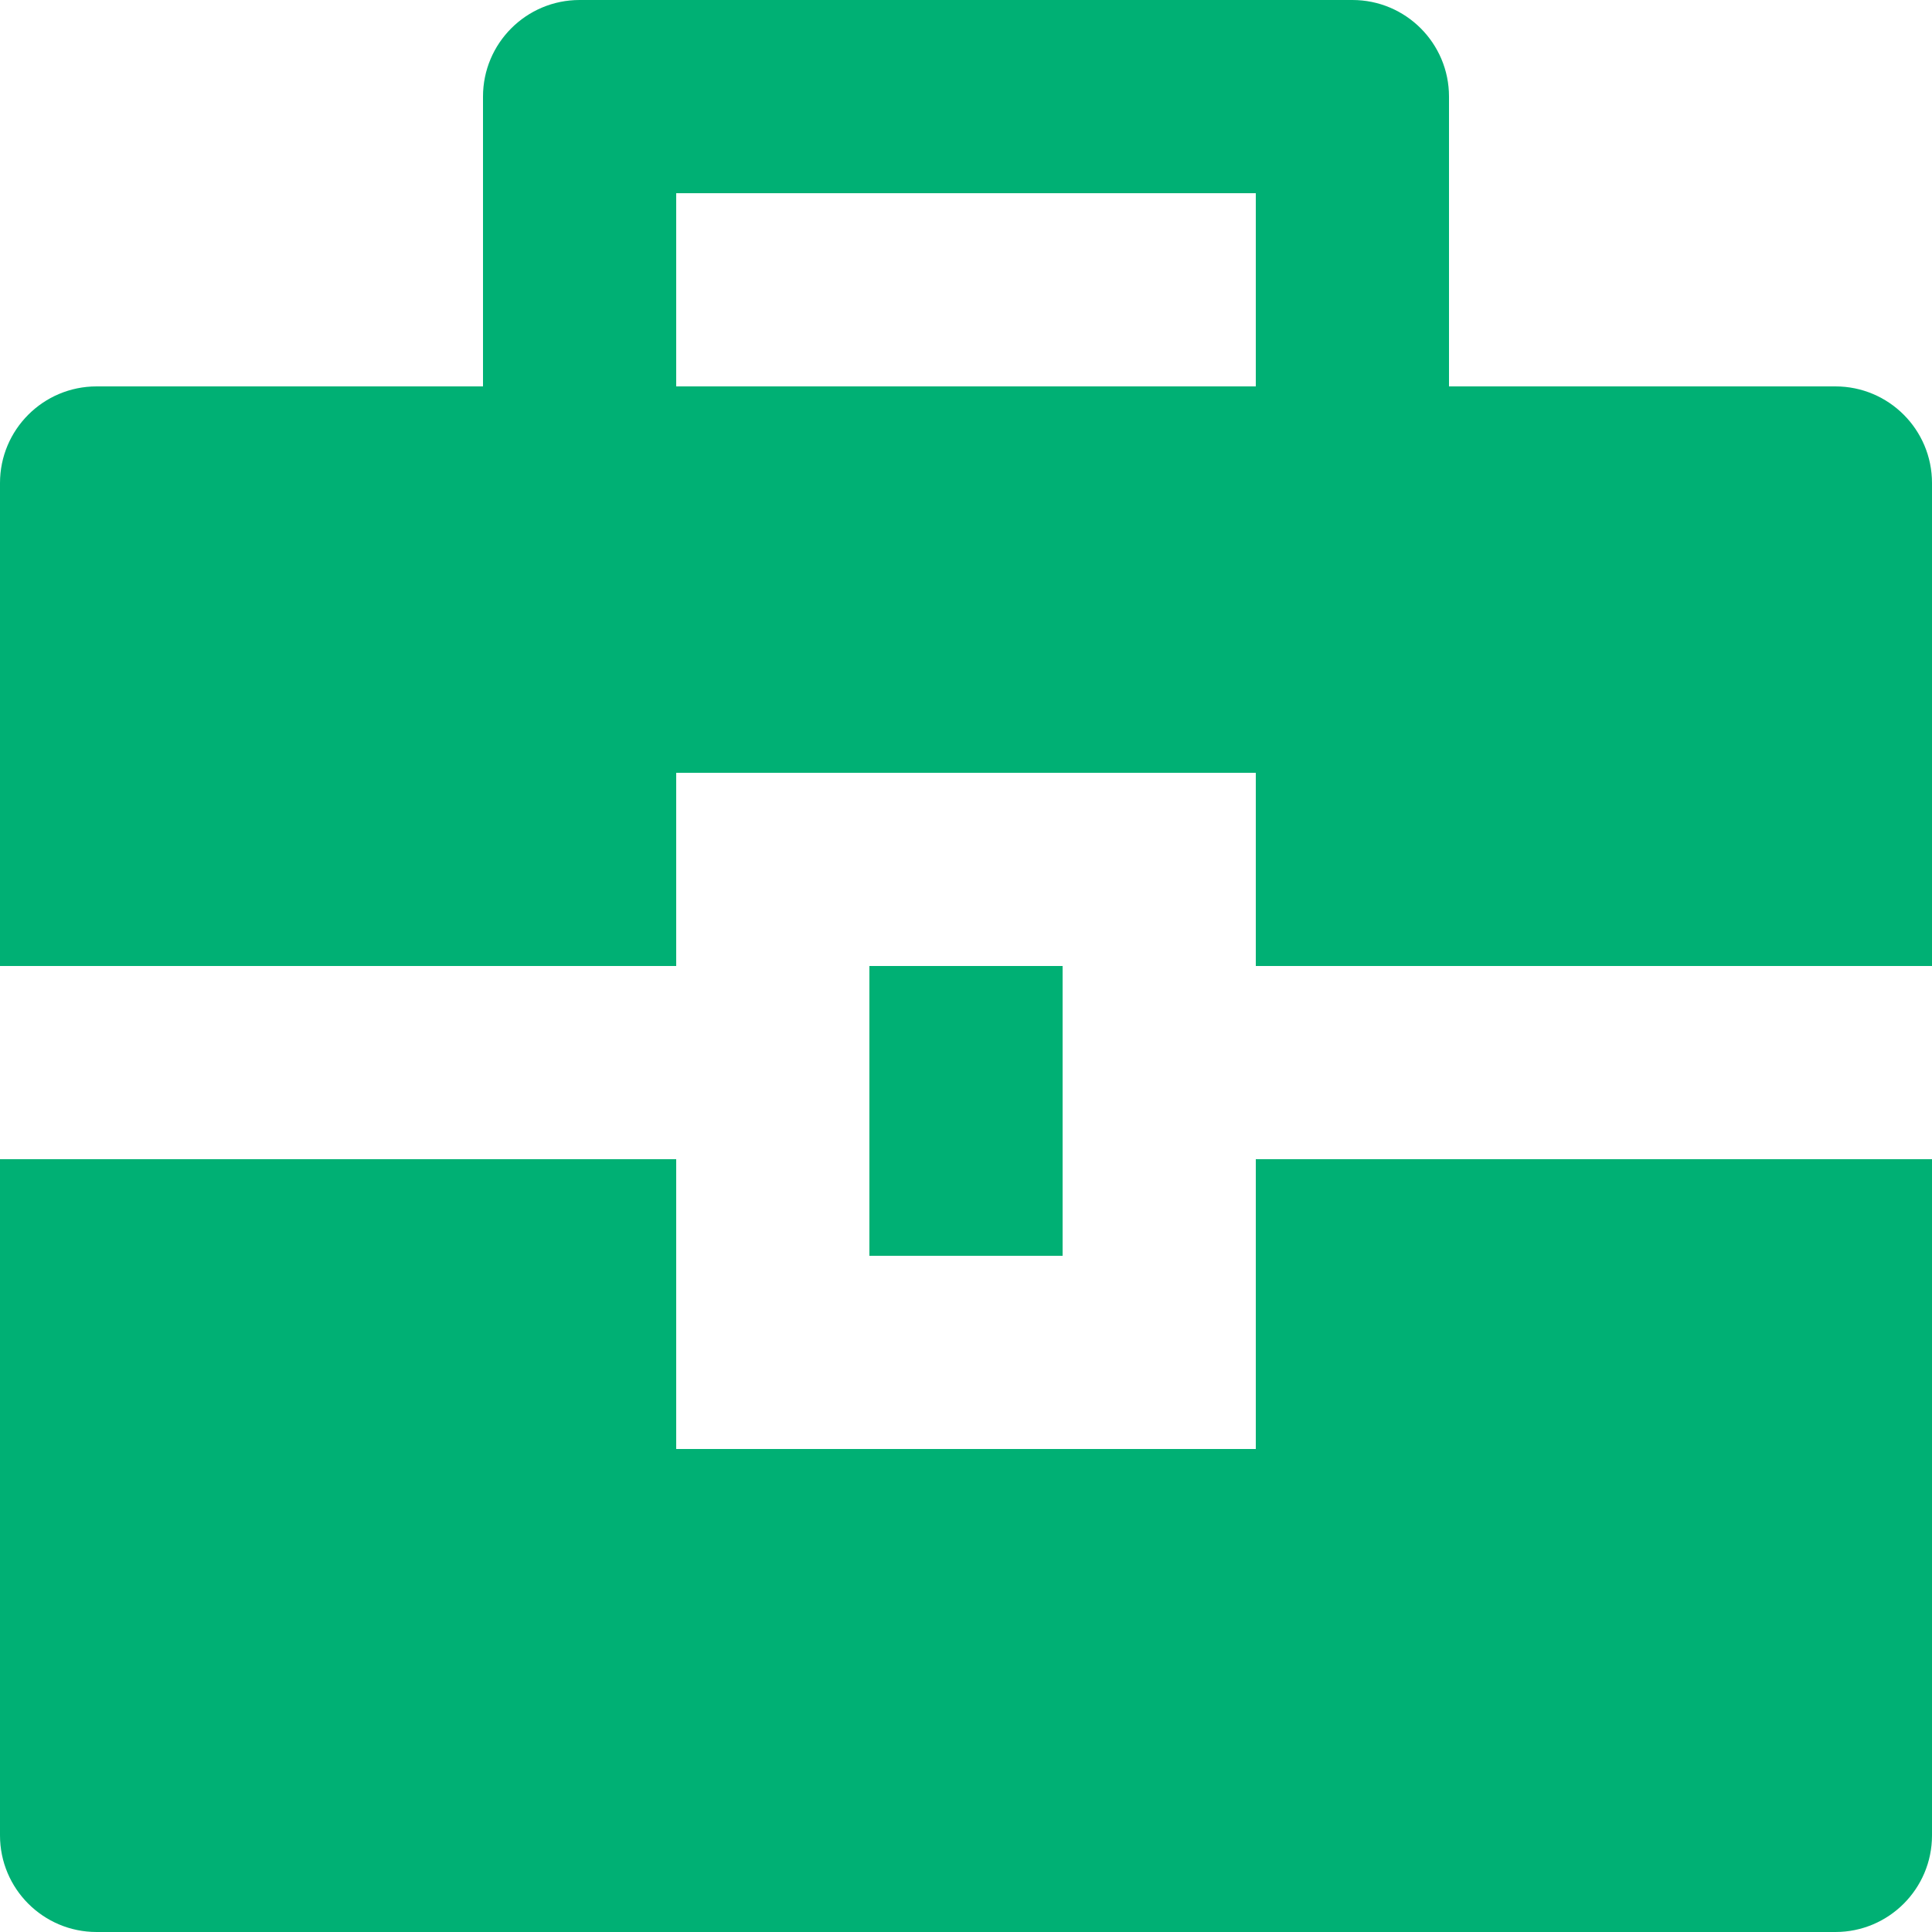
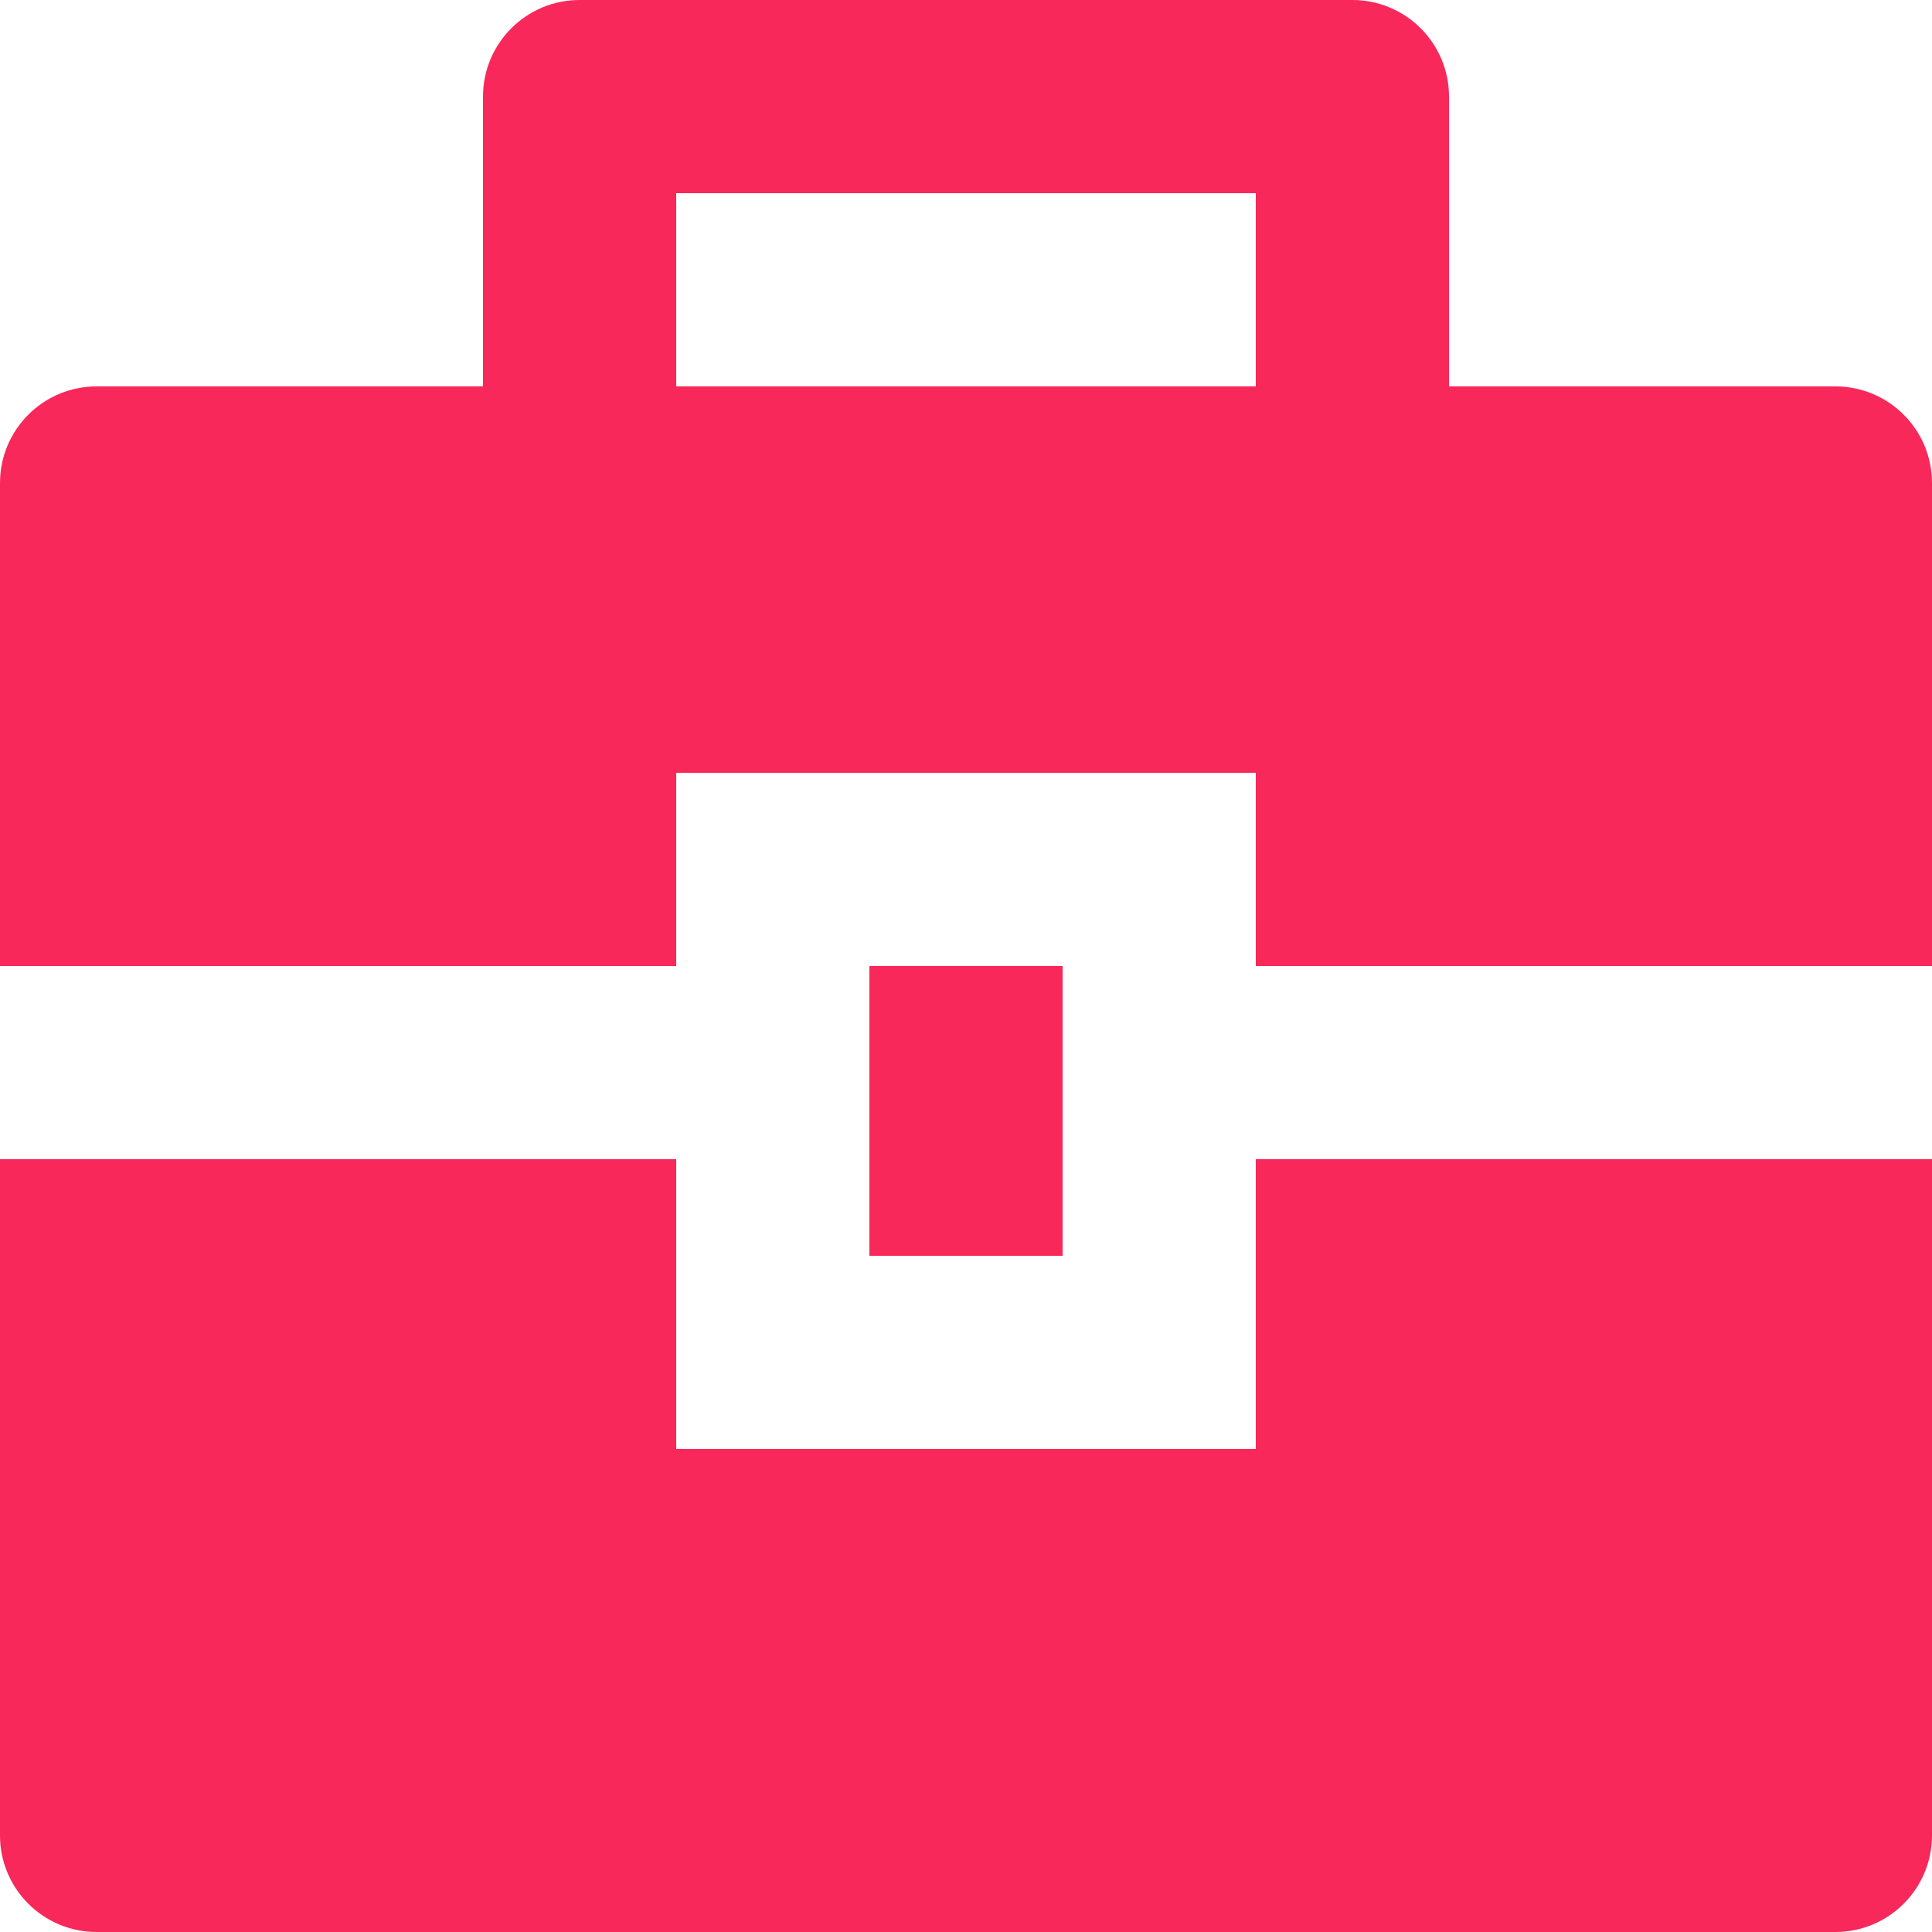
<svg xmlns="http://www.w3.org/2000/svg" width="20" height="20" viewBox="0 0 20 20">
  <g>
    <g>
-       <path fill="#00b074" d="M7 2v2h6V2zM5 4V1a1 1 0 0 1 1-1h8a1 1 0 0 1 1 1v3h4a1 1 0 0 1 1 1v5h-7V8H7v2H0V5a1 1 0 0 1 1-1zm4 6h2v3H9zm-2 2v3h6v-3h7v7a1 1 0 0 1-1 1H1a1 1 0 0 1-1-1v-7z" />
+       <path fill="#f8285a" d="M7 2v2h6V2zM5 4V1a1 1 0 0 1 1-1h8a1 1 0 0 1 1 1v3h4a1 1 0 0 1 1 1v5h-7V8H7v2H0V5a1 1 0 0 1 1-1zm4 6h2v3H9zm-2 2v3h6v-3h7v7a1 1 0 0 1-1 1H1a1 1 0 0 1-1-1v-7z" />
    </g>
  </g>
</svg>
